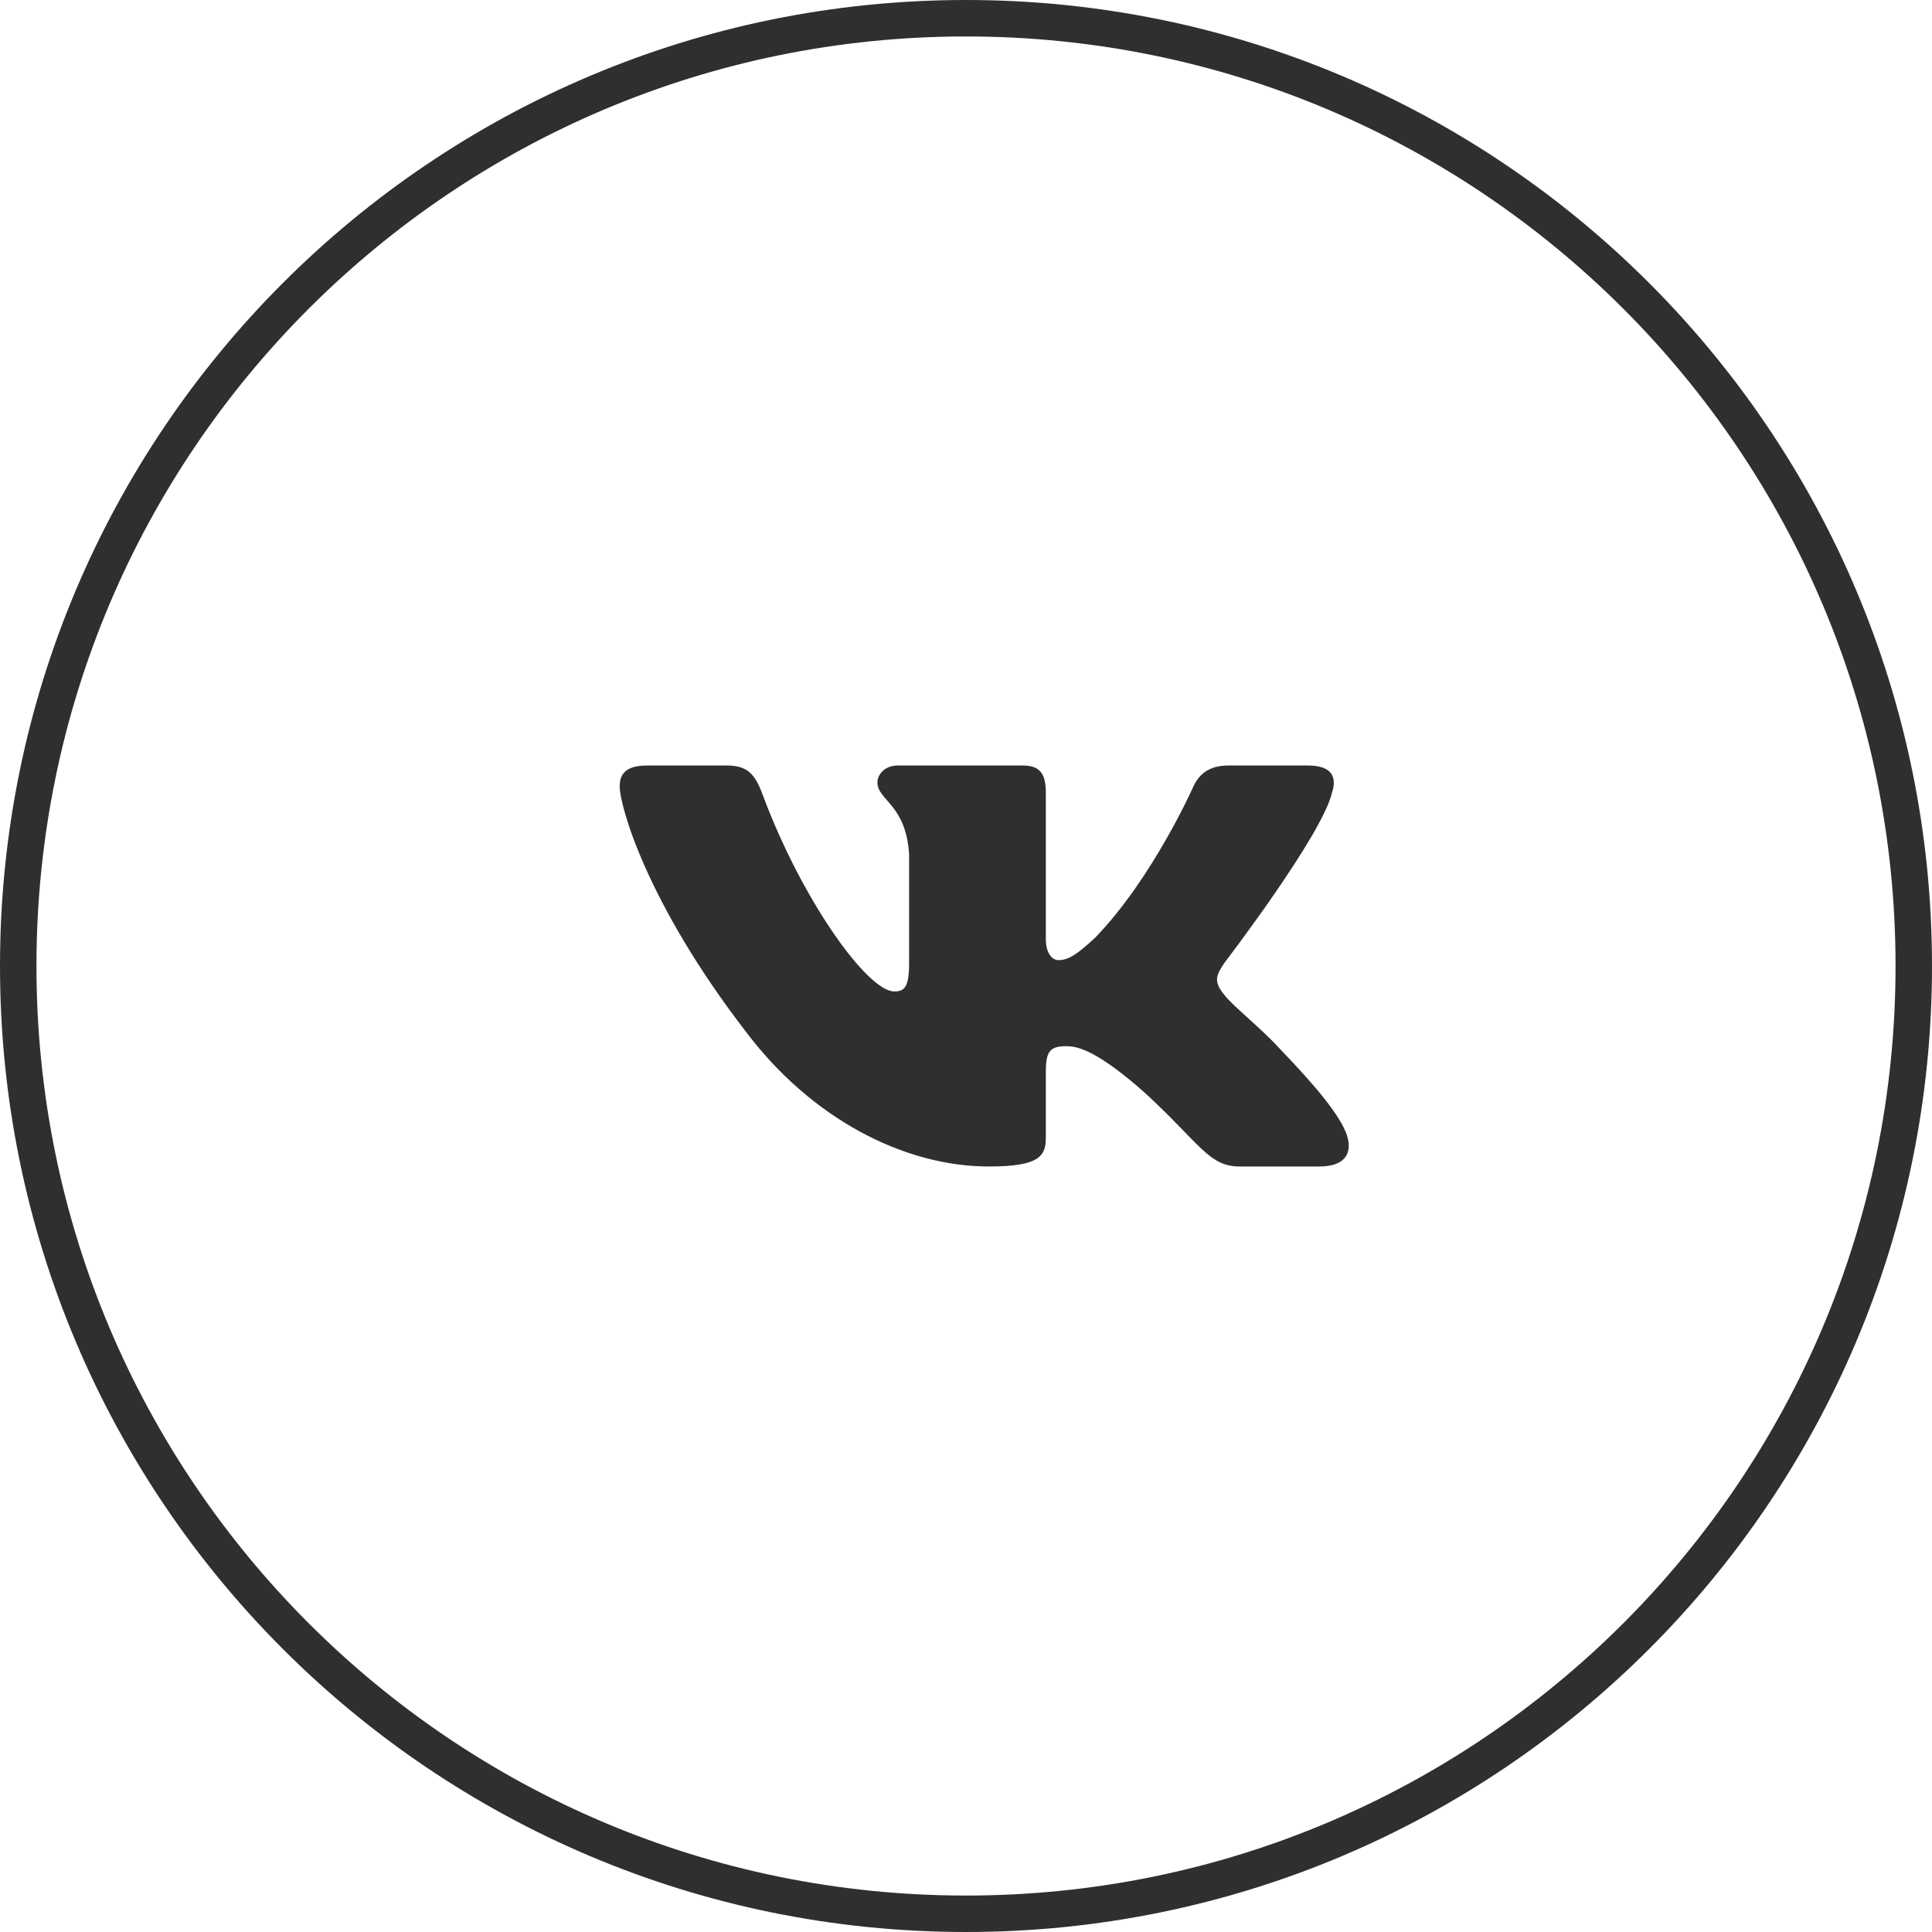
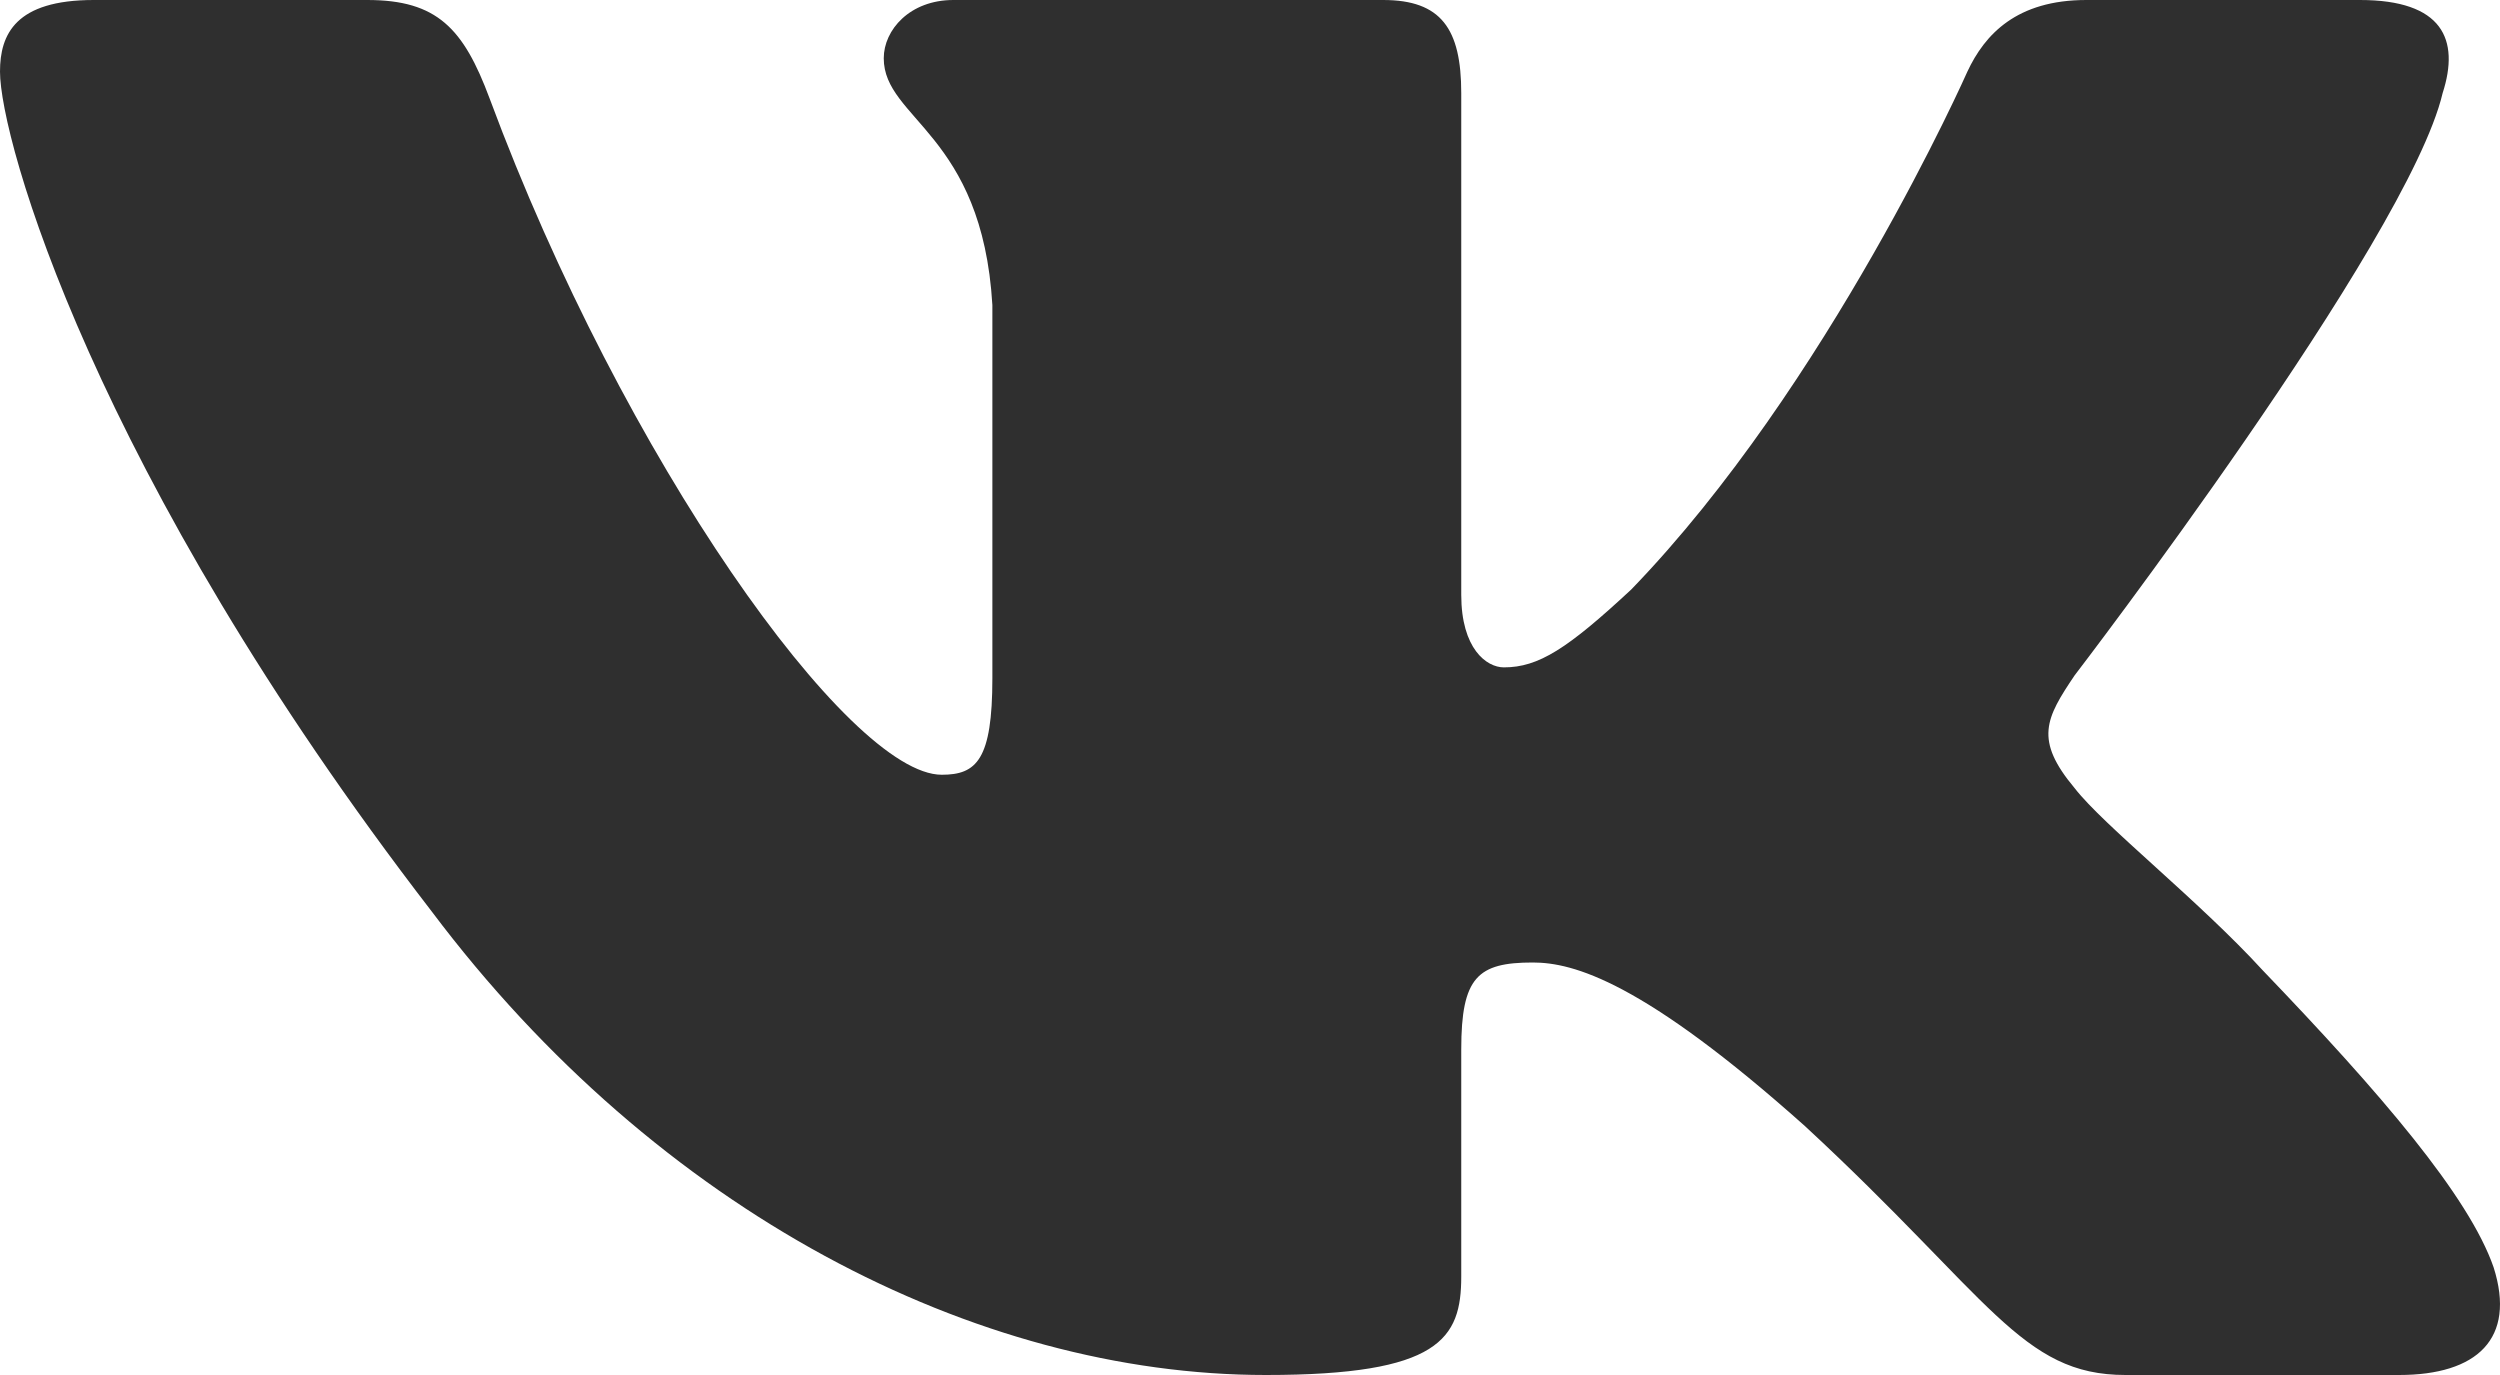
- <svg xmlns="http://www.w3.org/2000/svg" width="53" height="53" viewBox="0 0 53 53" fill="none">
-   <circle cx="26.5" cy="26.5" r="26" stroke="#2F2F2F" />
-   <path fill-rule="evenodd" clip-rule="evenodd" d="M36.541 21.745C36.68 21.316 36.541 21 35.879 21H33.691C33.135 21 32.879 21.273 32.739 21.573C32.739 21.573 31.627 24.085 30.05 25.716C29.541 26.189 29.309 26.339 29.031 26.339C28.892 26.339 28.69 26.189 28.69 25.759V21.745C28.69 21.23 28.529 21 28.065 21H24.627C24.279 21 24.07 21.239 24.07 21.466C24.07 21.954 24.858 22.067 24.939 23.441V26.425C24.939 27.079 24.812 27.198 24.534 27.198C23.792 27.198 21.988 24.675 20.917 21.788C20.708 21.227 20.497 21 19.938 21H17.75C17.125 21 17 21.273 17 21.573C17 22.11 17.742 24.772 20.454 28.292C22.262 30.697 24.809 32 27.127 32C28.518 32 28.69 31.71 28.69 31.212V29.395C28.69 28.816 28.822 28.7 29.262 28.7C29.587 28.7 30.143 28.851 31.441 30.01C32.925 31.384 33.169 32 34.004 32H36.192C36.817 32 37.13 31.71 36.949 31.139C36.752 30.57 36.044 29.744 35.104 28.765C34.594 28.206 33.829 27.605 33.597 27.305C33.273 26.919 33.365 26.747 33.597 26.403C33.597 26.403 36.263 22.925 36.541 21.745Z" fill="#2F2F2F" />
+ <svg xmlns="http://www.w3.org/2000/svg" width="20" height="11" viewBox="0 0 20 11" fill="none">
+   <path fill-rule="evenodd" clip-rule="evenodd" d="M19.541 0.745C19.68 0.315 19.541 0 18.879 0H16.691C16.135 0 15.879 0.273 15.739 0.573C15.739 0.573 14.627 3.085 13.05 4.716C12.541 5.189 12.309 5.339 12.031 5.339C11.892 5.339 11.69 5.189 11.69 4.759V0.745C11.69 0.23 11.529 0 11.065 0H7.627C7.279 0 7.07 0.239 7.07 0.466C7.07 0.954 7.858 1.067 7.939 2.441V5.425C7.939 6.079 7.812 6.198 7.534 6.198C6.792 6.198 4.988 3.675 3.917 0.788C3.708 0.227 3.497 0 2.938 0H0.75C0.125 0 0 0.273 0 0.573C0 1.11 0.742 3.772 3.454 7.292C5.262 9.697 7.809 11 10.127 11C11.518 11 11.69 10.71 11.69 10.212V8.395C11.69 7.816 11.822 7.7 12.262 7.7C12.587 7.7 13.143 7.851 14.441 9.01C15.925 10.384 16.169 11 17.004 11H19.192C19.817 11 20.13 10.71 19.949 10.139C19.752 9.57 19.044 8.744 18.104 7.765C17.594 7.207 16.829 6.605 16.597 6.305C16.273 5.918 16.365 5.747 16.597 5.403C16.597 5.403 19.263 1.926 19.541 0.745Z" fill="#2F2F2F" />
</svg>
